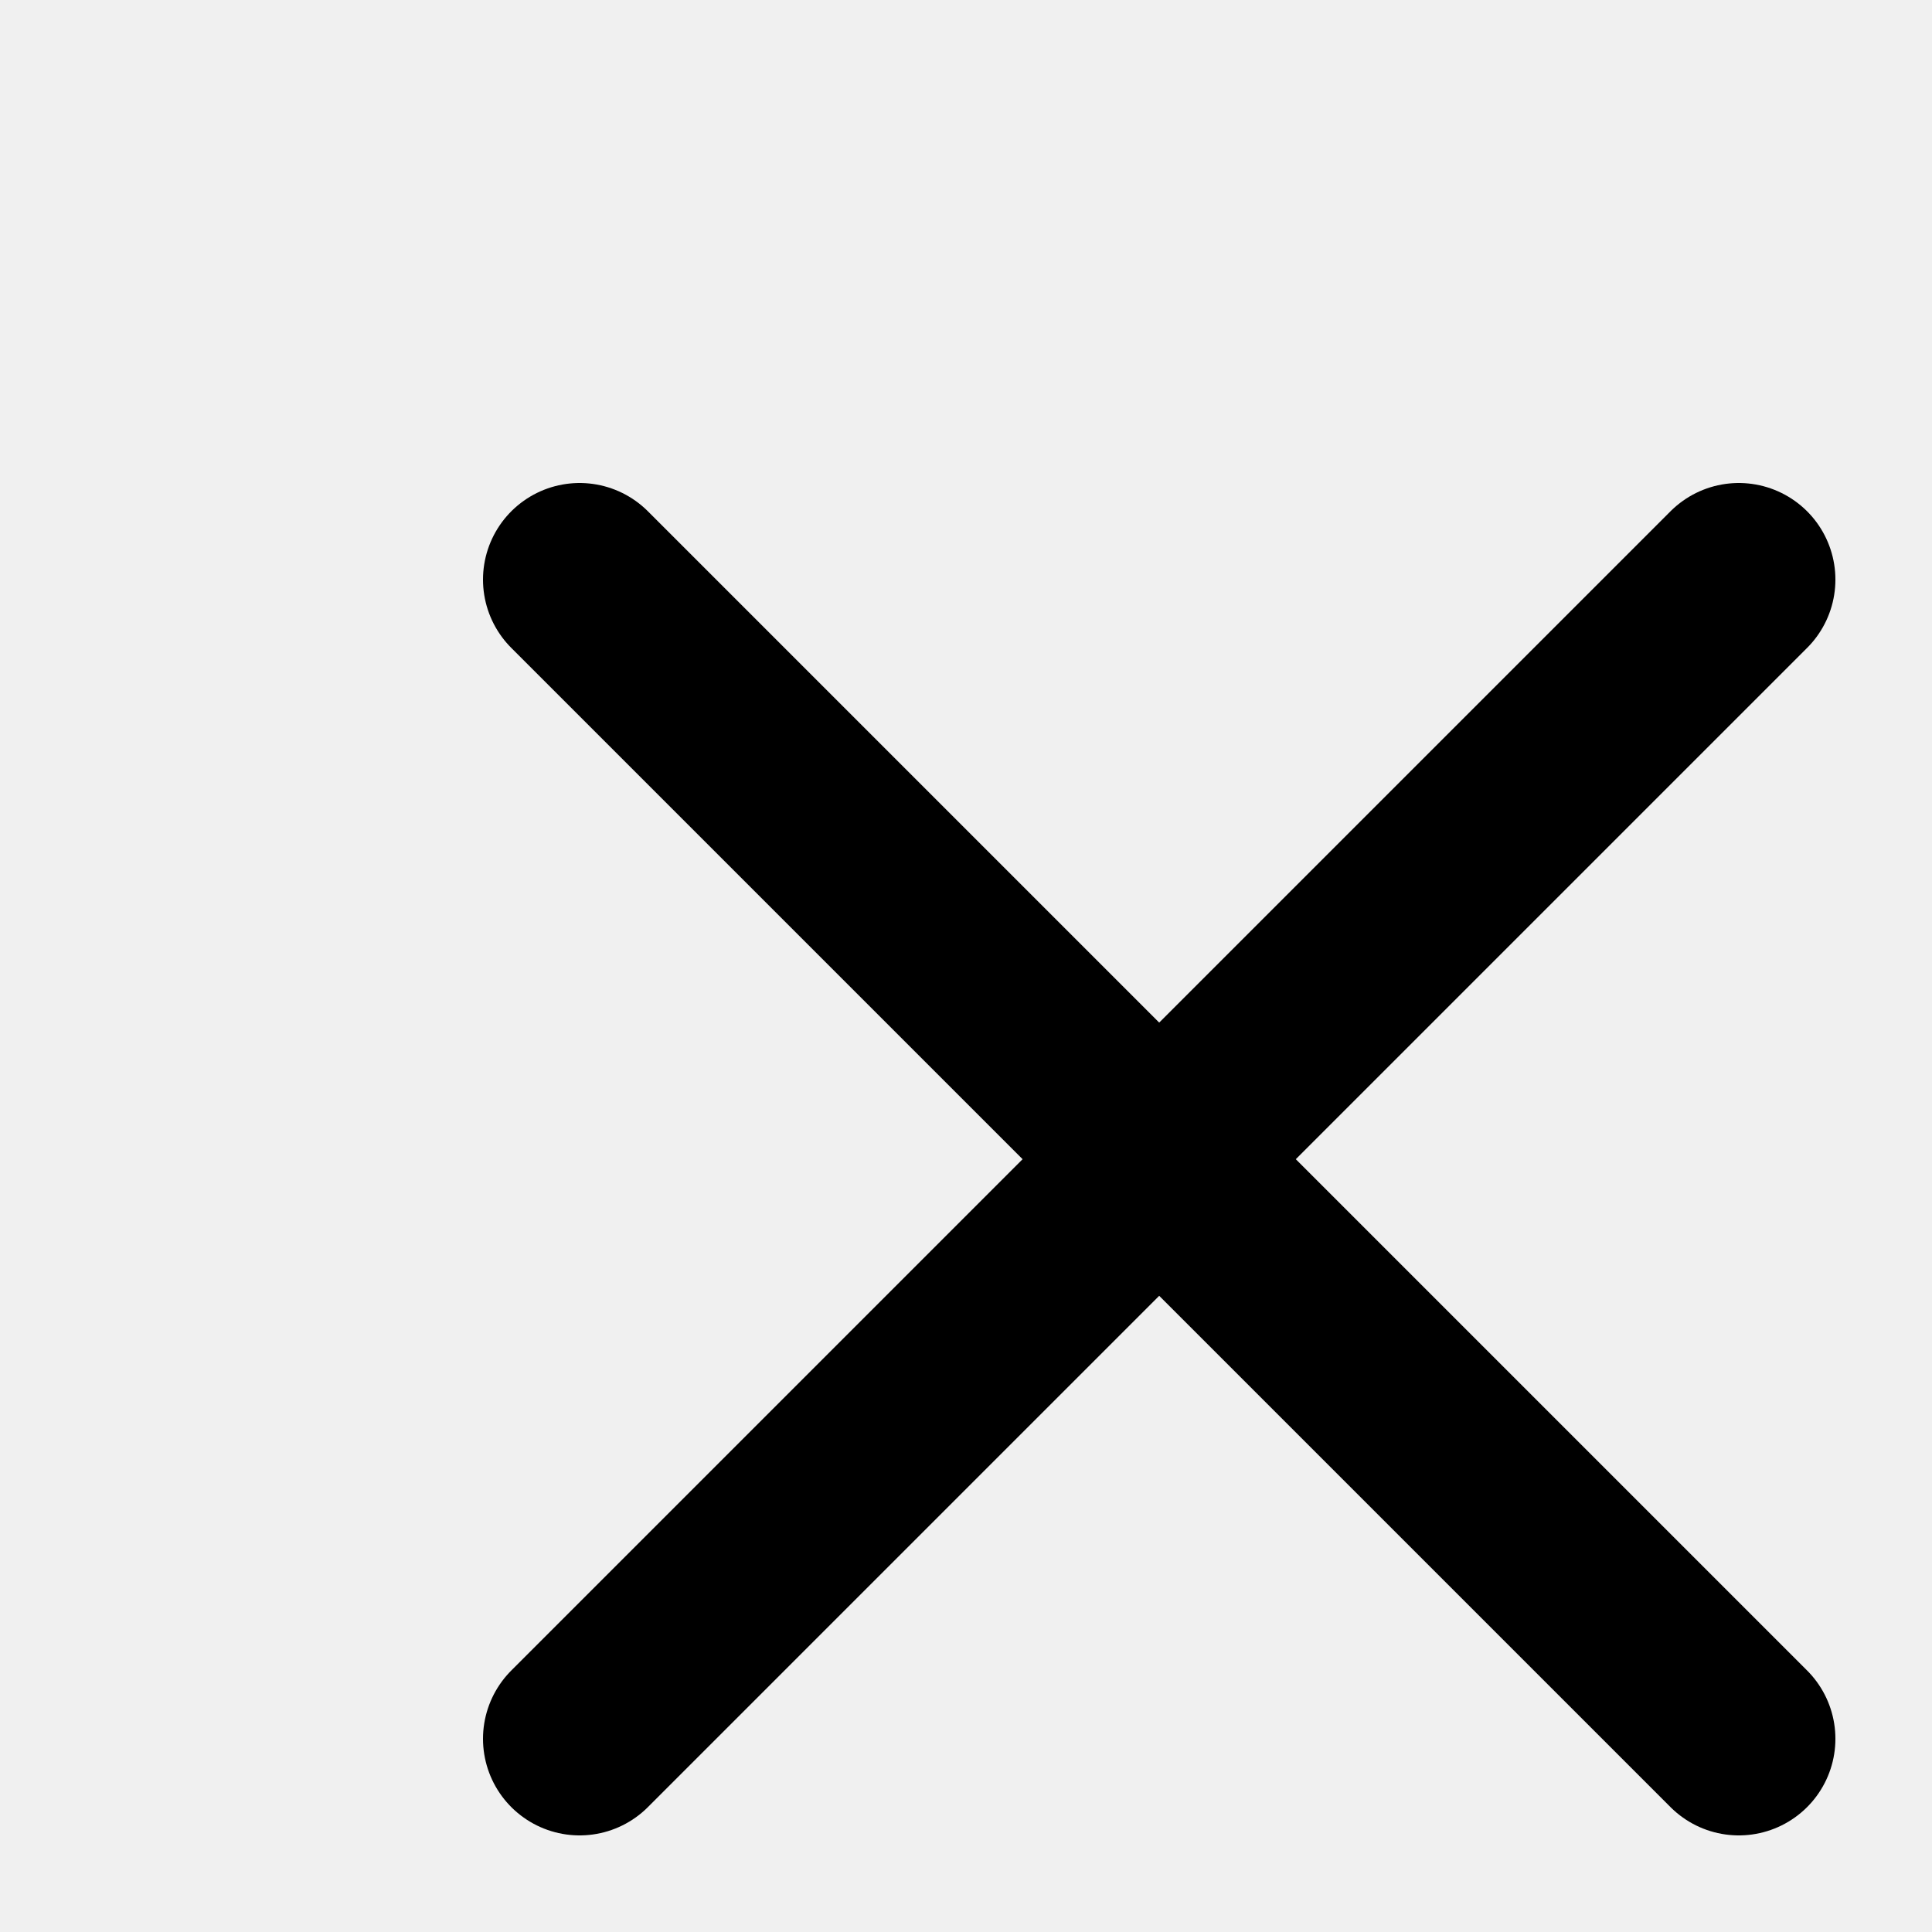
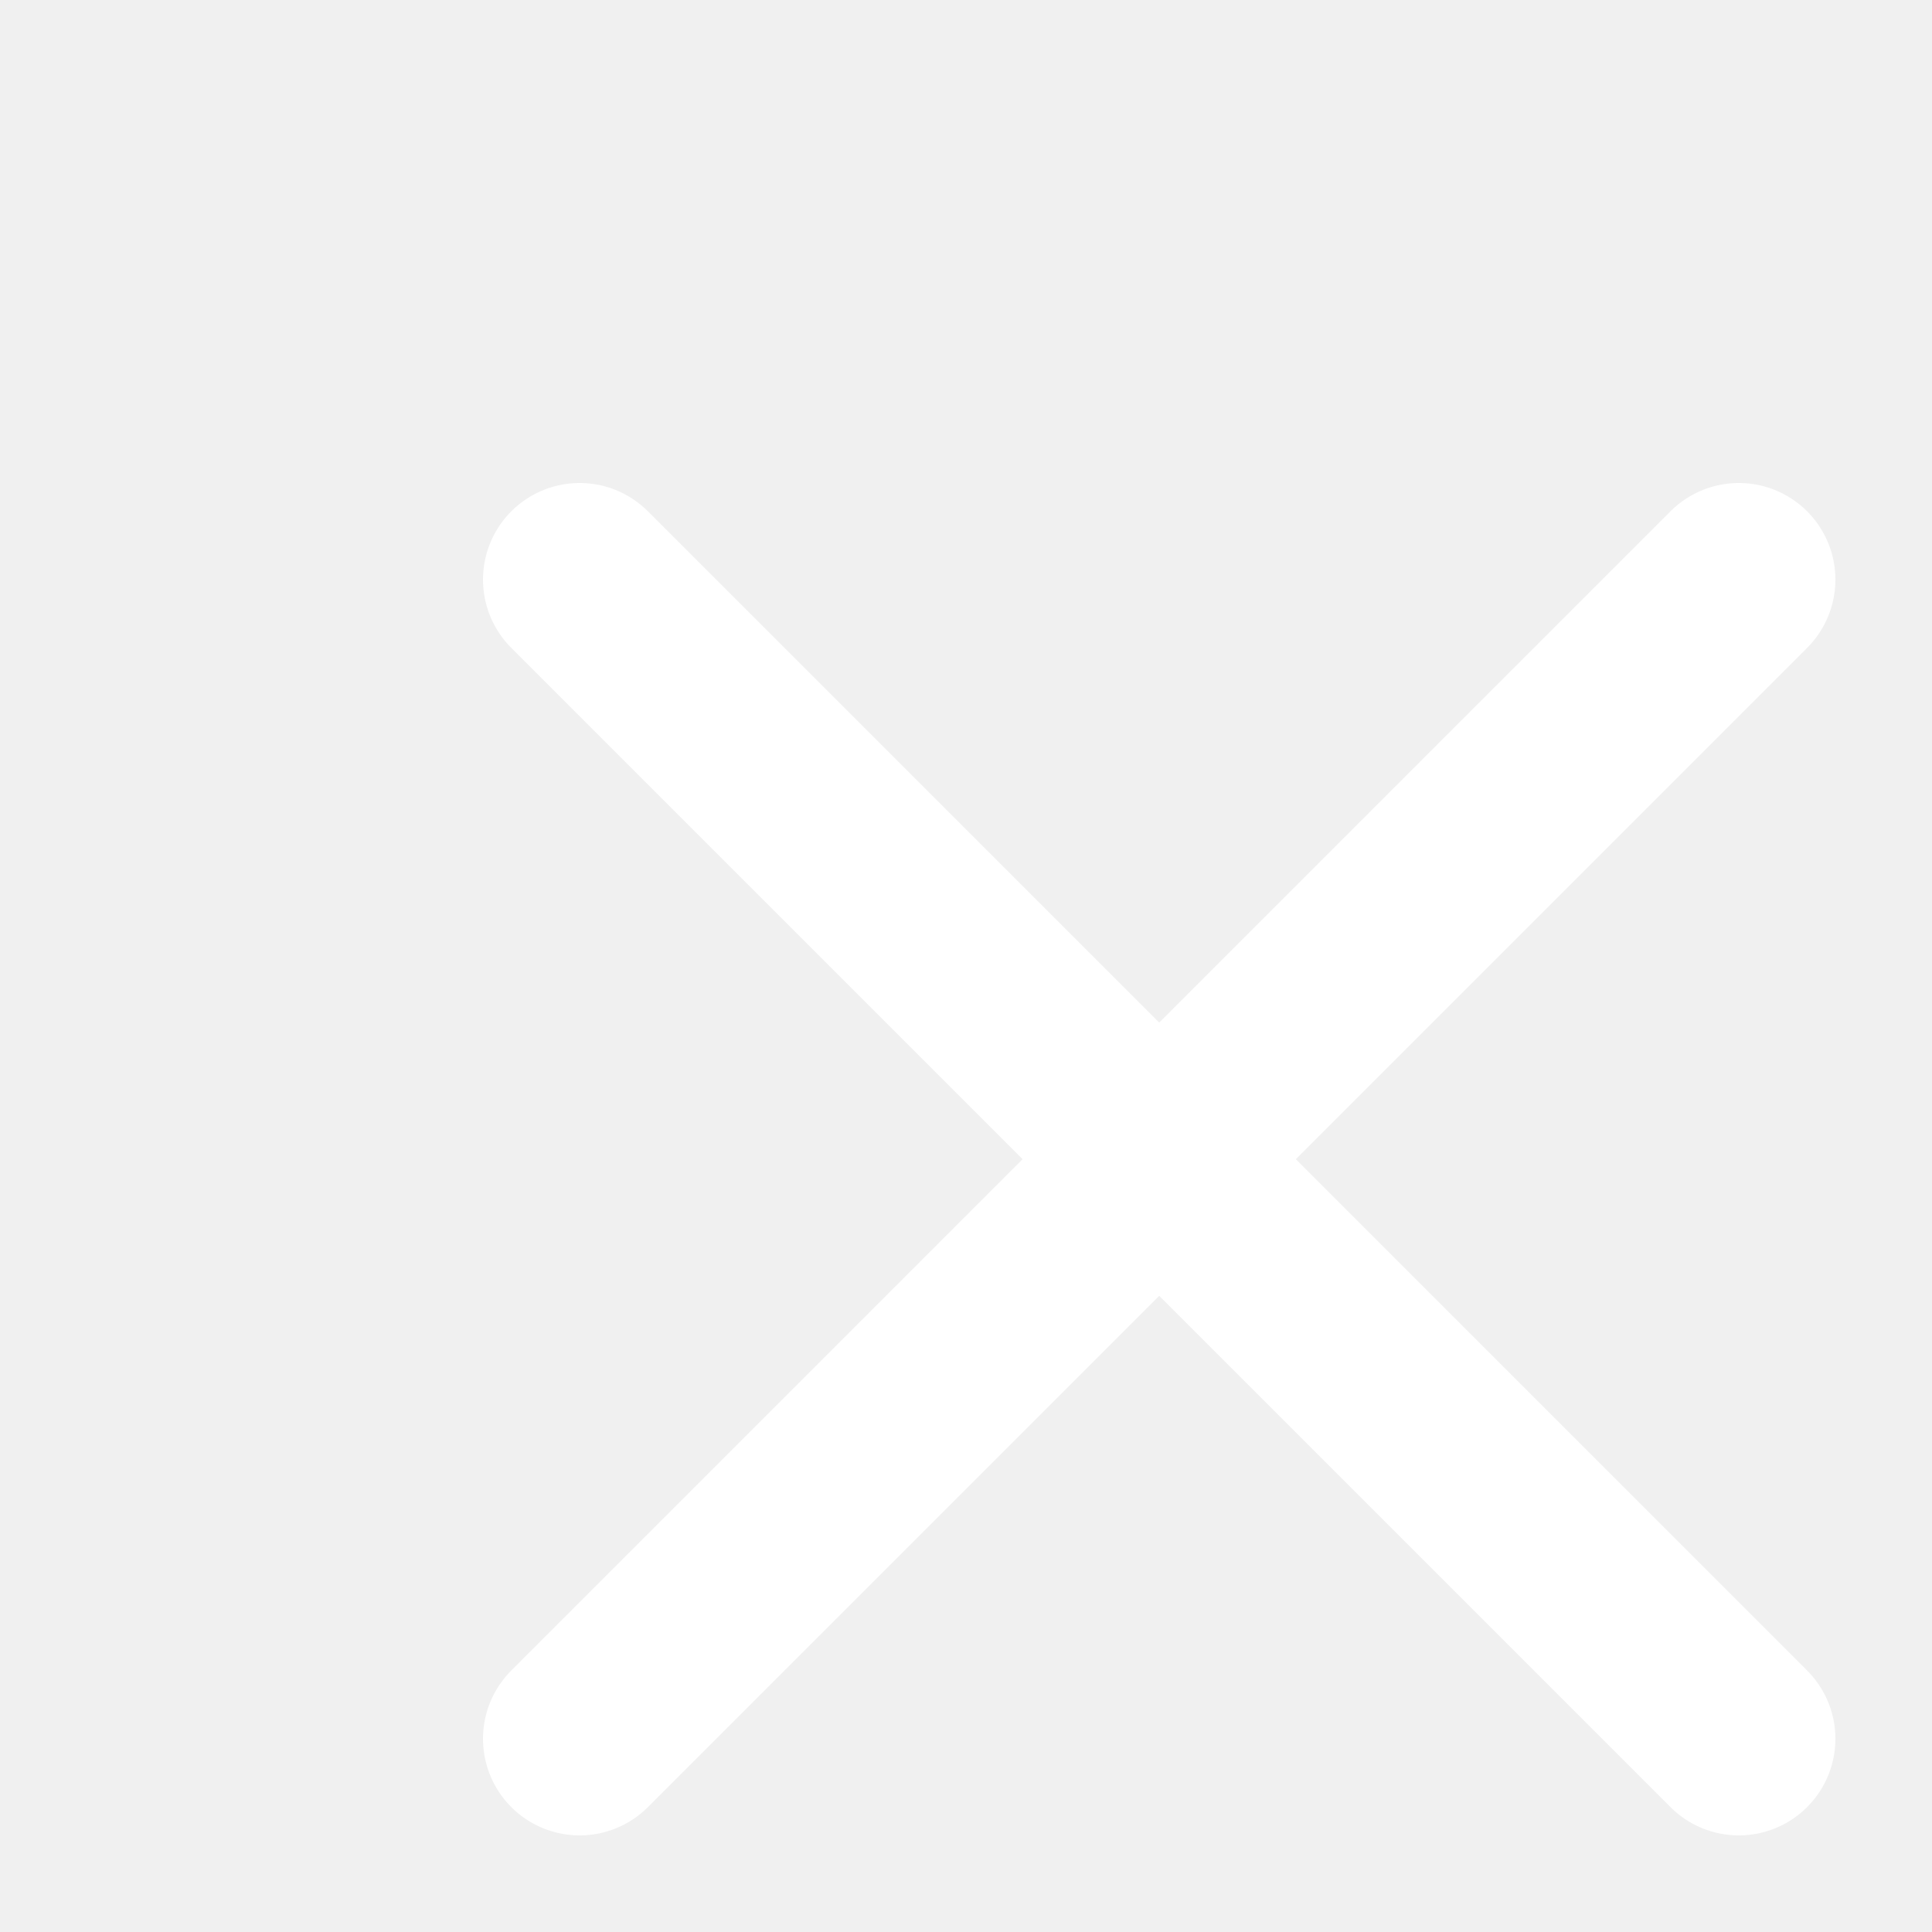
- <svg xmlns="http://www.w3.org/2000/svg" width="20" height="20" viewBox="0 0 20 20" fill="none" stroke="currentColor" stroke-width="2" stroke-linecap="round" stroke-linejoin="round" class="feather feather-x">
+ <svg xmlns="http://www.w3.org/2000/svg" width="20" height="20" viewBox="0 0 20 20" fill="none" stroke="#FFFFFF" stroke-width="2" stroke-linecap="round" stroke-linejoin="round" class="feather feather-x">
  <line x1="18" y1="6" x2="6" y2="18" />
  <line x1="6" y1="6" x2="18" y2="18" />
</svg>
